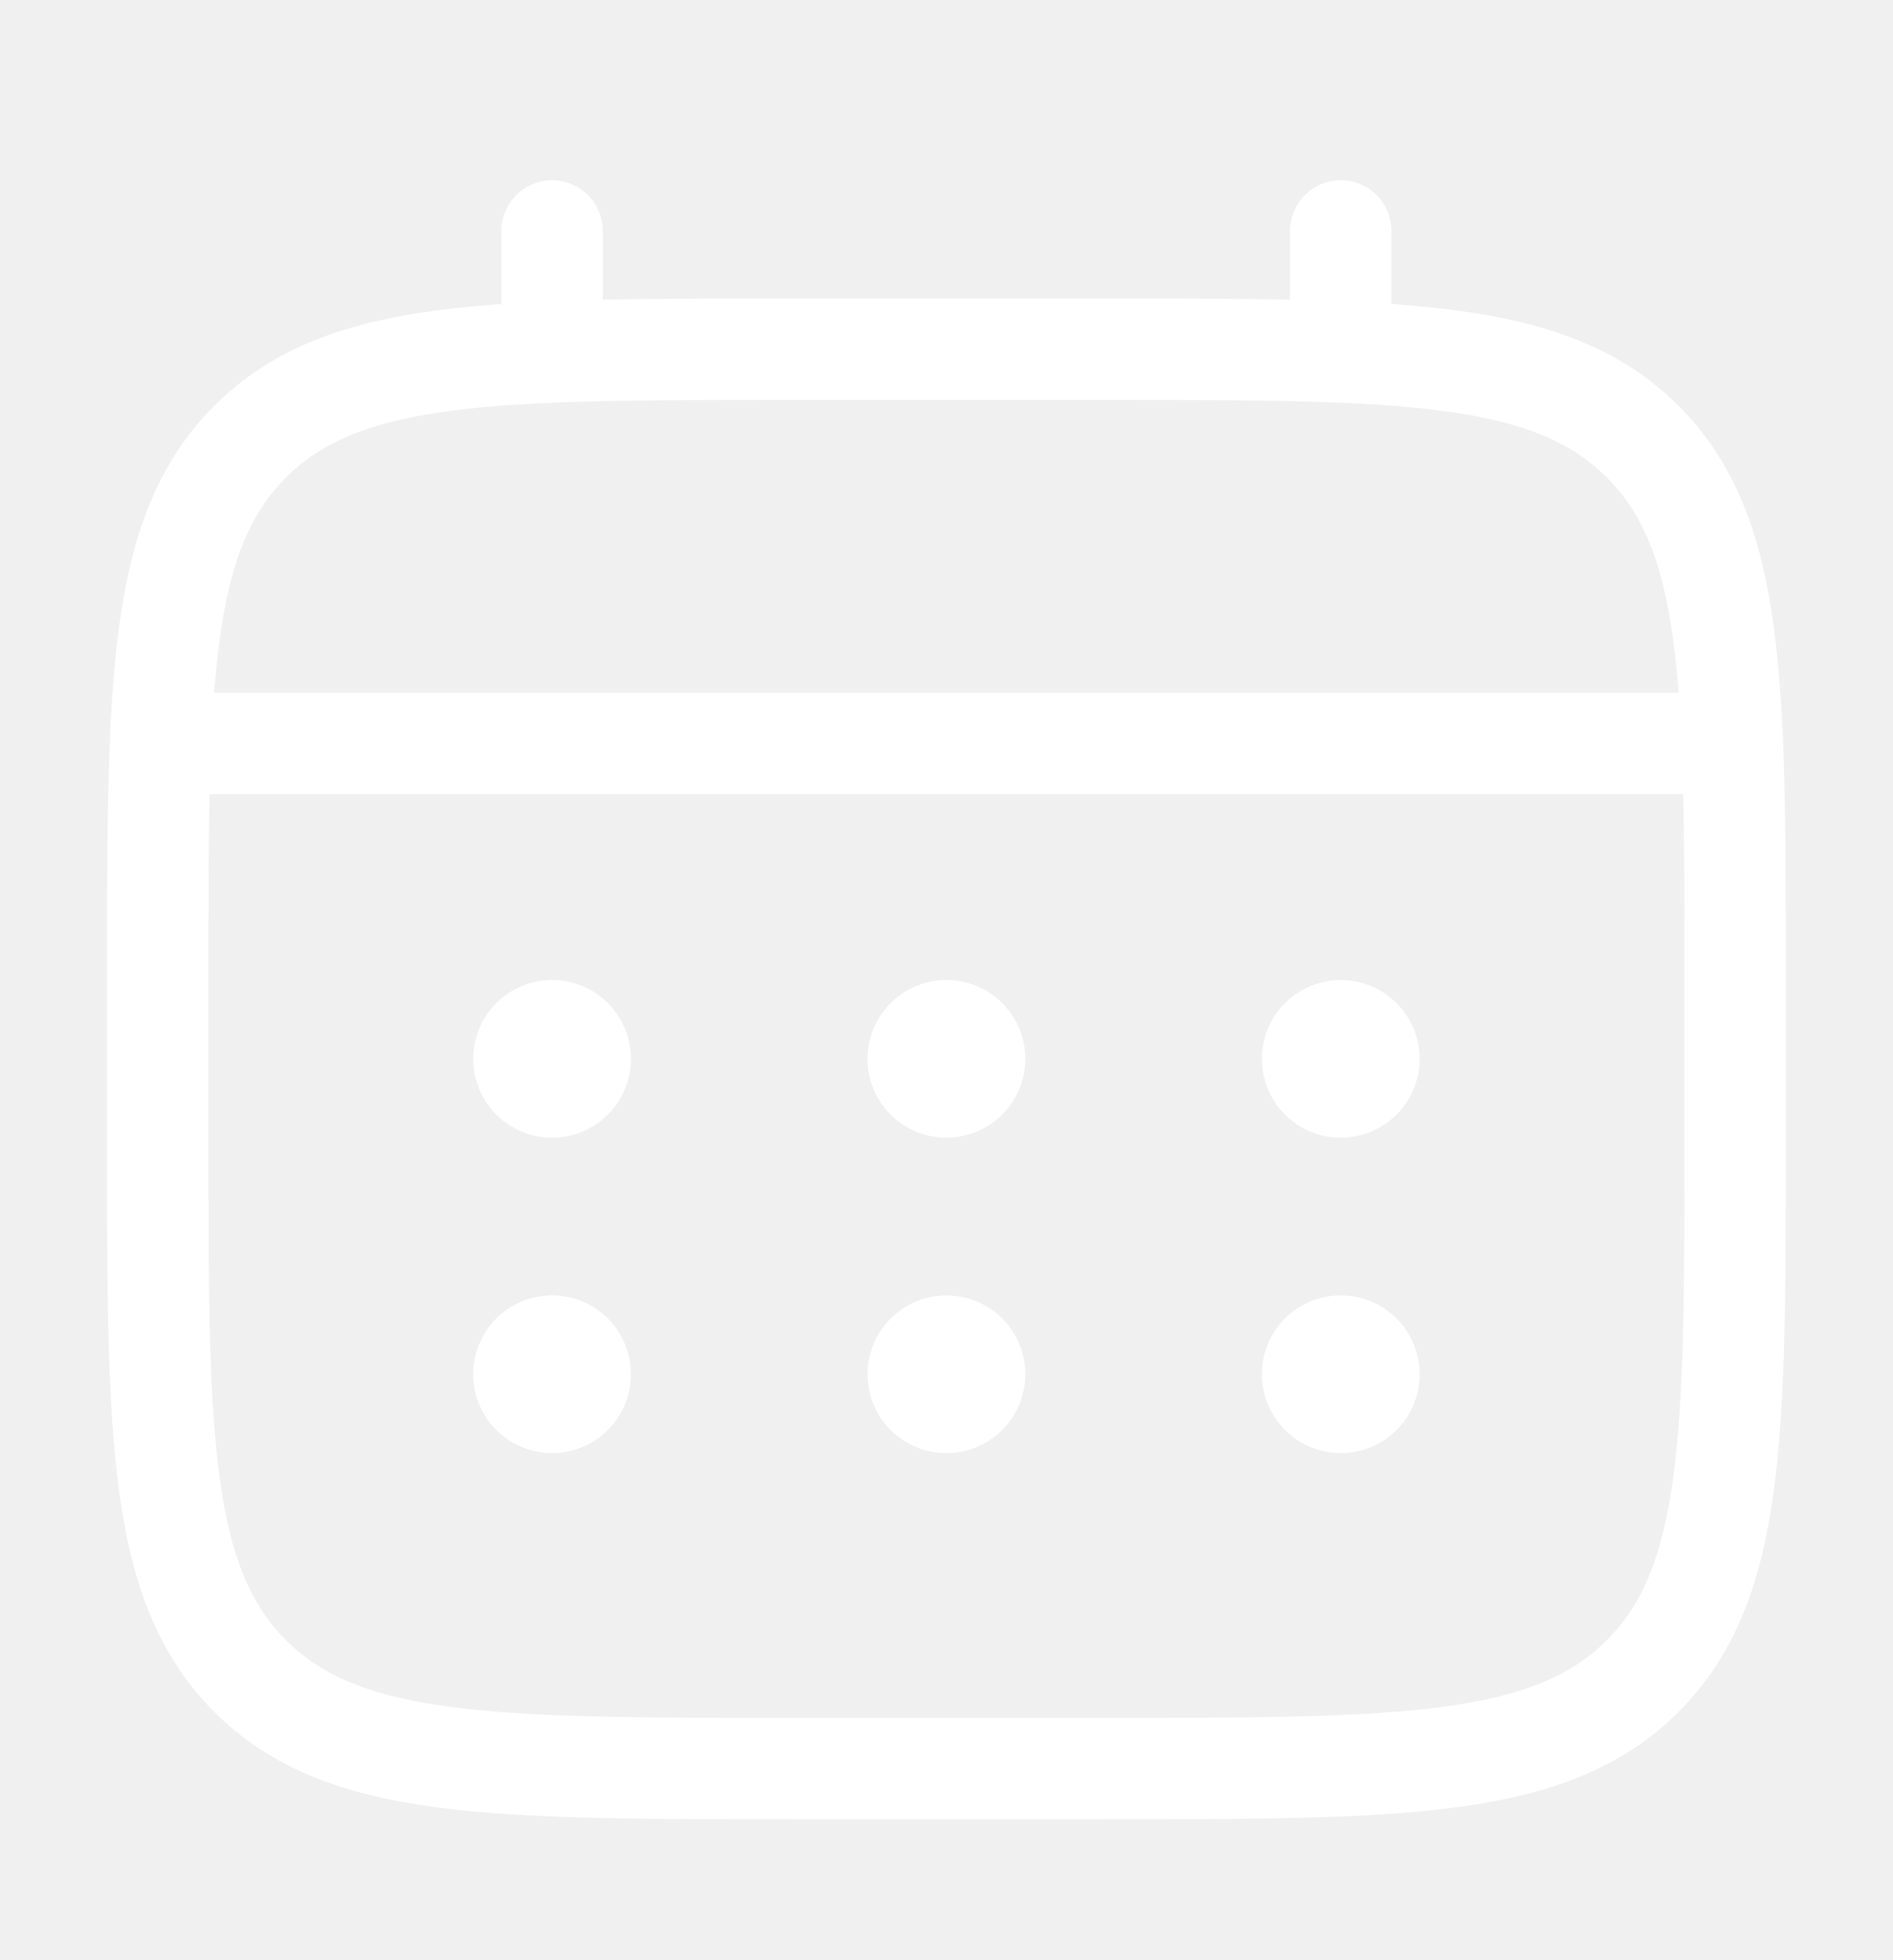
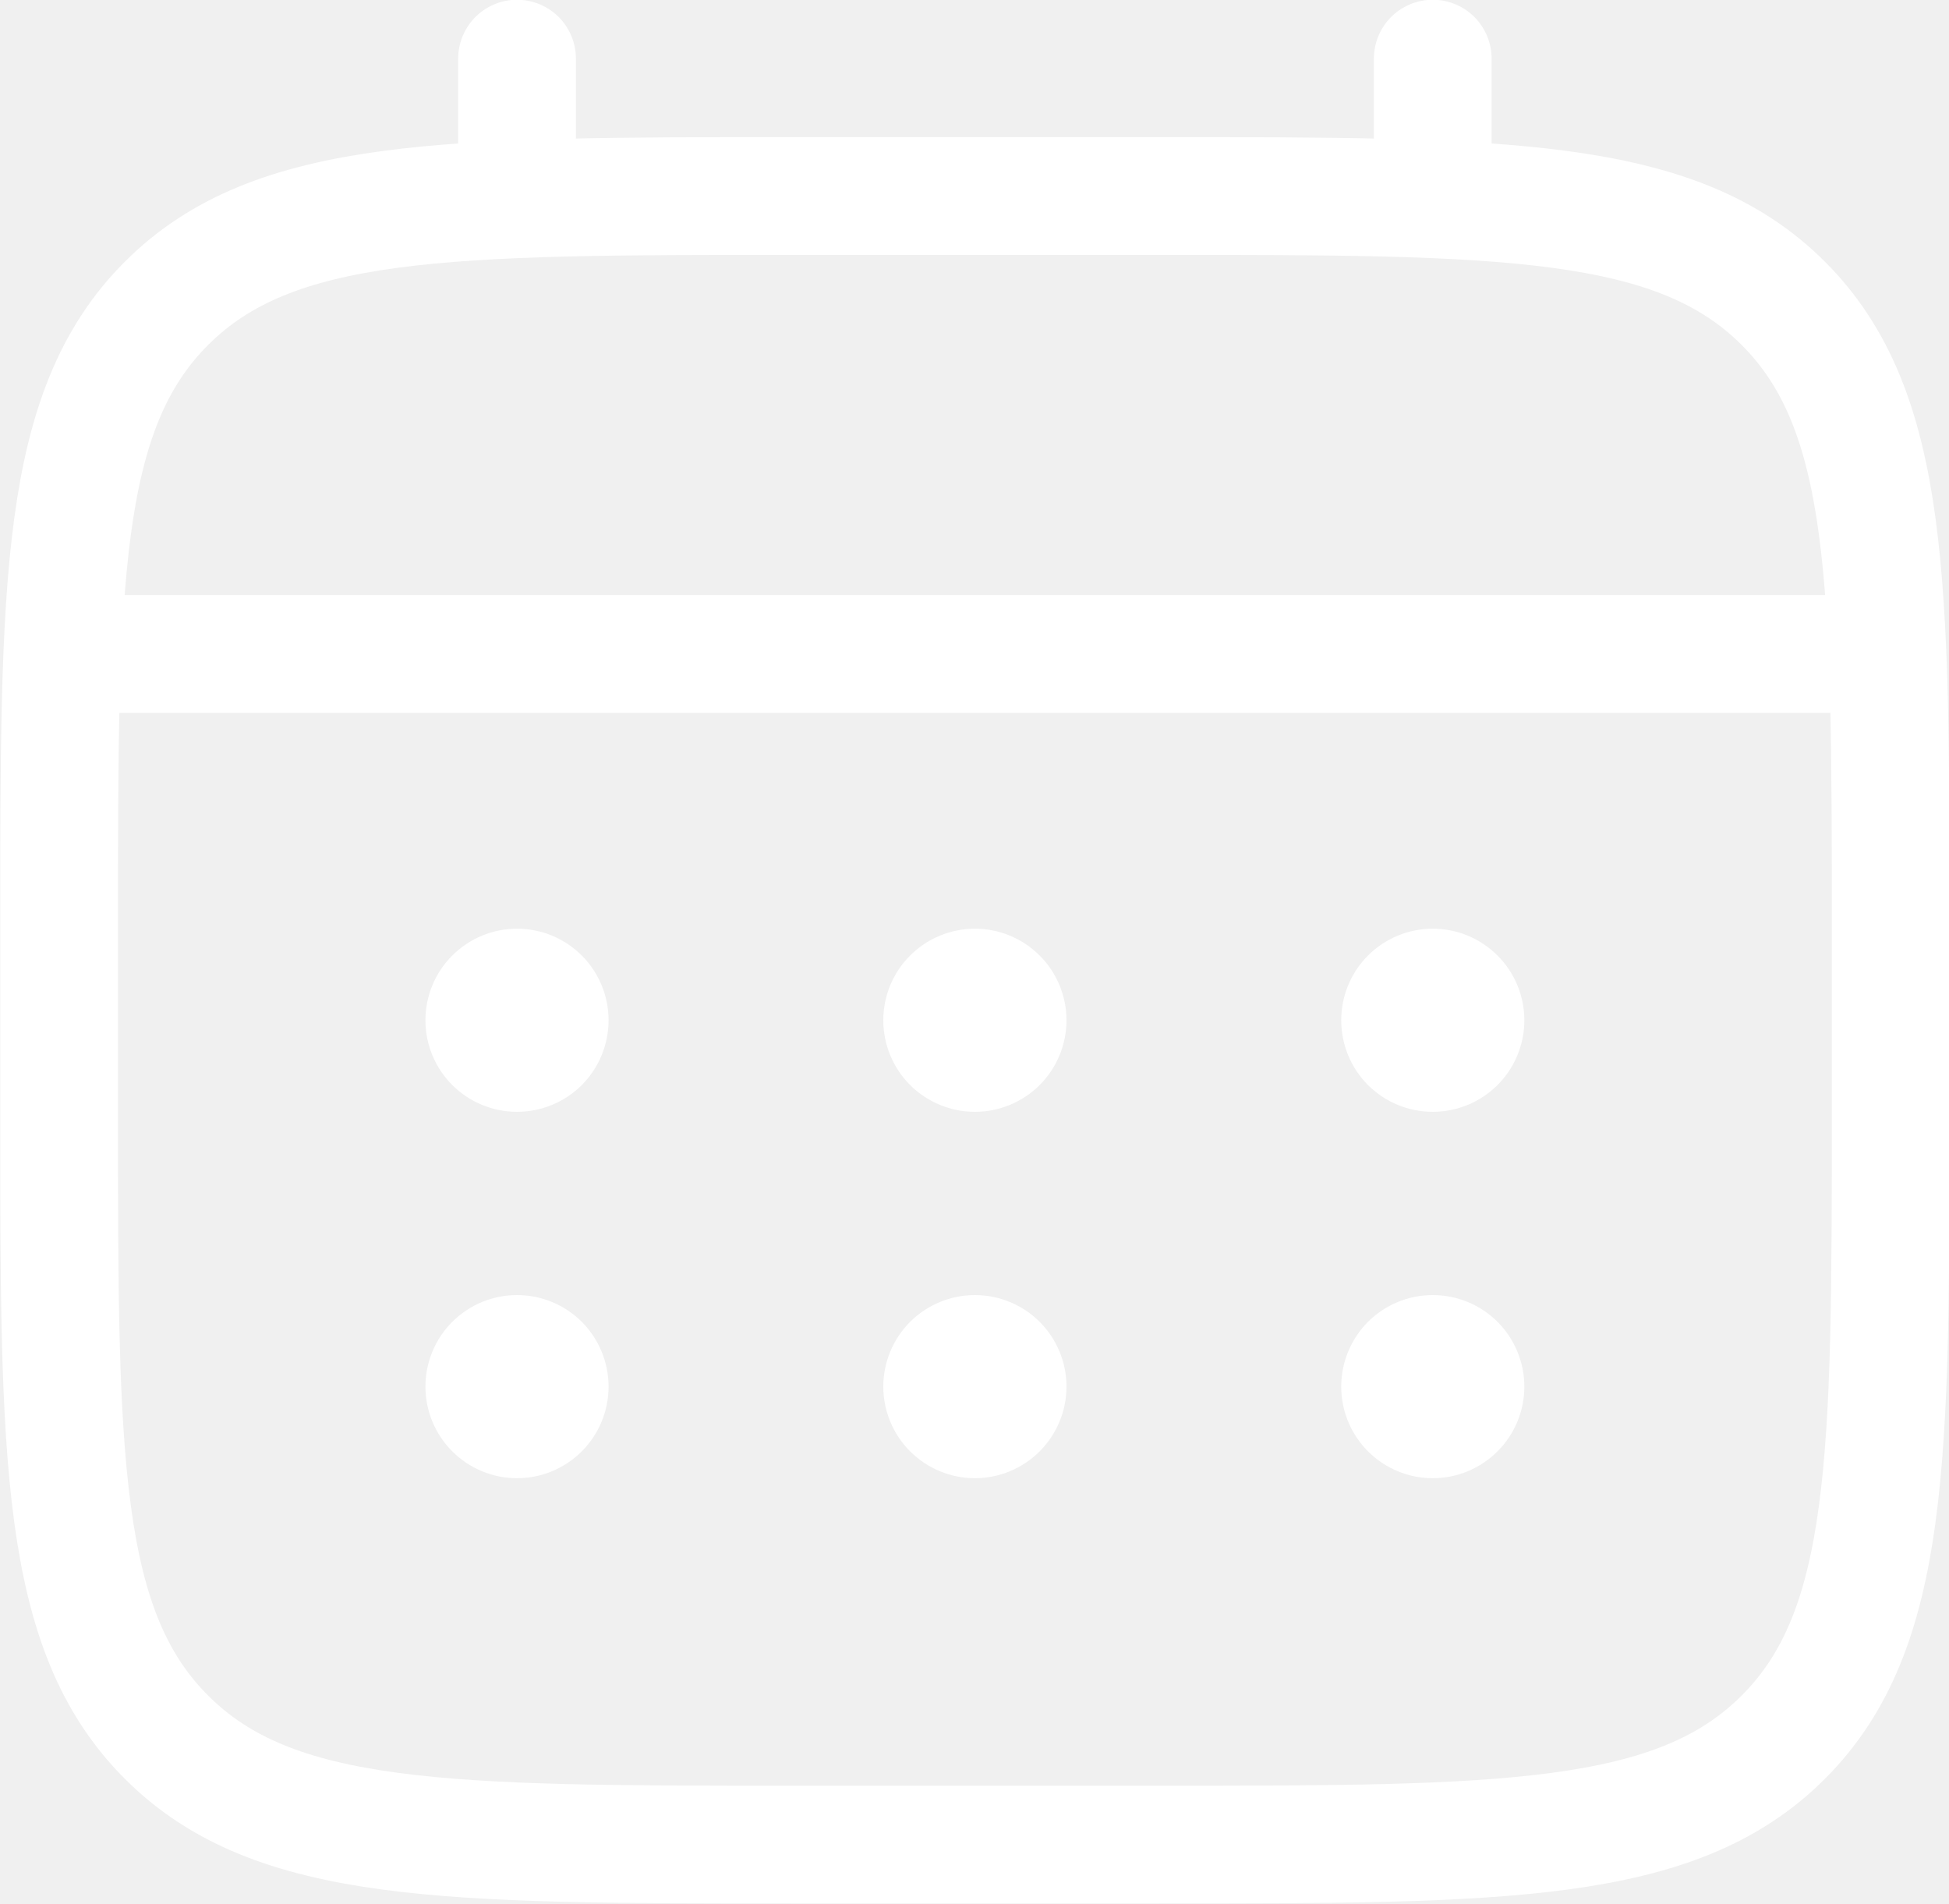
- <svg xmlns="http://www.w3.org/2000/svg" width="28" height="29" viewBox="0 0 28 29" fill="none">
+ <svg xmlns="http://www.w3.org/2000/svg" fill="none" viewBox="1.58 2.67 24.83 24.25">
  <g id="solar:calendar-linear">
    <g id="Group">
      <path id="Vector" d="M2.333 14.5C2.333 10.101 2.333 7.9 3.701 6.534C5.067 5.167 7.267 5.167 11.667 5.167H16.333C20.733 5.167 22.933 5.167 24.299 6.534C25.667 7.9 25.667 10.101 25.667 14.5V16.833C25.667 21.233 25.667 23.433 24.299 24.799C22.933 26.167 20.733 26.167 16.333 26.167H11.667C7.267 26.167 5.067 26.167 3.701 24.799C2.333 23.433 2.333 21.233 2.333 16.833V14.5Z" stroke="white" stroke-width="1.5" />
      <path id="Vector_2" d="M8.167 5.167V3.417M19.833 5.167V3.417M2.917 11H25.083" stroke="white" stroke-width="1.5" stroke-linecap="round" />
      <path id="Vector_3" d="M21 20.333C21 20.643 20.877 20.939 20.658 21.158C20.439 21.377 20.143 21.5 19.833 21.5C19.524 21.5 19.227 21.377 19.008 21.158C18.79 20.939 18.667 20.643 18.667 20.333C18.667 20.024 18.79 19.727 19.008 19.508C19.227 19.29 19.524 19.167 19.833 19.167C20.143 19.167 20.439 19.29 20.658 19.508C20.877 19.727 21 20.024 21 20.333ZM21 15.667C21 15.976 20.877 16.273 20.658 16.492C20.439 16.71 20.143 16.833 19.833 16.833C19.524 16.833 19.227 16.71 19.008 16.492C18.79 16.273 18.667 15.976 18.667 15.667C18.667 15.357 18.79 15.06 19.008 14.842C19.227 14.623 19.524 14.5 19.833 14.5C20.143 14.5 20.439 14.623 20.658 14.842C20.877 15.06 21 15.357 21 15.667ZM15.167 20.333C15.167 20.643 15.044 20.939 14.825 21.158C14.606 21.377 14.309 21.5 14 21.5C13.691 21.5 13.394 21.377 13.175 21.158C12.956 20.939 12.833 20.643 12.833 20.333C12.833 20.024 12.956 19.727 13.175 19.508C13.394 19.29 13.691 19.167 14 19.167C14.309 19.167 14.606 19.29 14.825 19.508C15.044 19.727 15.167 20.024 15.167 20.333ZM15.167 15.667C15.167 15.976 15.044 16.273 14.825 16.492C14.606 16.71 14.309 16.833 14 16.833C13.691 16.833 13.394 16.71 13.175 16.492C12.956 16.273 12.833 15.976 12.833 15.667C12.833 15.357 12.956 15.06 13.175 14.842C13.394 14.623 13.691 14.5 14 14.5C14.309 14.5 14.606 14.623 14.825 14.842C15.044 15.06 15.167 15.357 15.167 15.667ZM9.333 20.333C9.333 20.643 9.21 20.939 8.992 21.158C8.773 21.377 8.476 21.5 8.167 21.5C7.857 21.5 7.561 21.377 7.342 21.158C7.123 20.939 7 20.643 7 20.333C7 20.024 7.123 19.727 7.342 19.508C7.561 19.29 7.857 19.167 8.167 19.167C8.476 19.167 8.773 19.29 8.992 19.508C9.21 19.727 9.333 20.024 9.333 20.333ZM9.333 15.667C9.333 15.976 9.21 16.273 8.992 16.492C8.773 16.71 8.476 16.833 8.167 16.833C7.857 16.833 7.561 16.71 7.342 16.492C7.123 16.273 7 15.976 7 15.667C7 15.357 7.123 15.06 7.342 14.842C7.561 14.623 7.857 14.5 8.167 14.5C8.476 14.5 8.773 14.623 8.992 14.842C9.21 15.06 9.333 15.357 9.333 15.667Z" fill="white" />
    </g>
  </g>
</svg>
